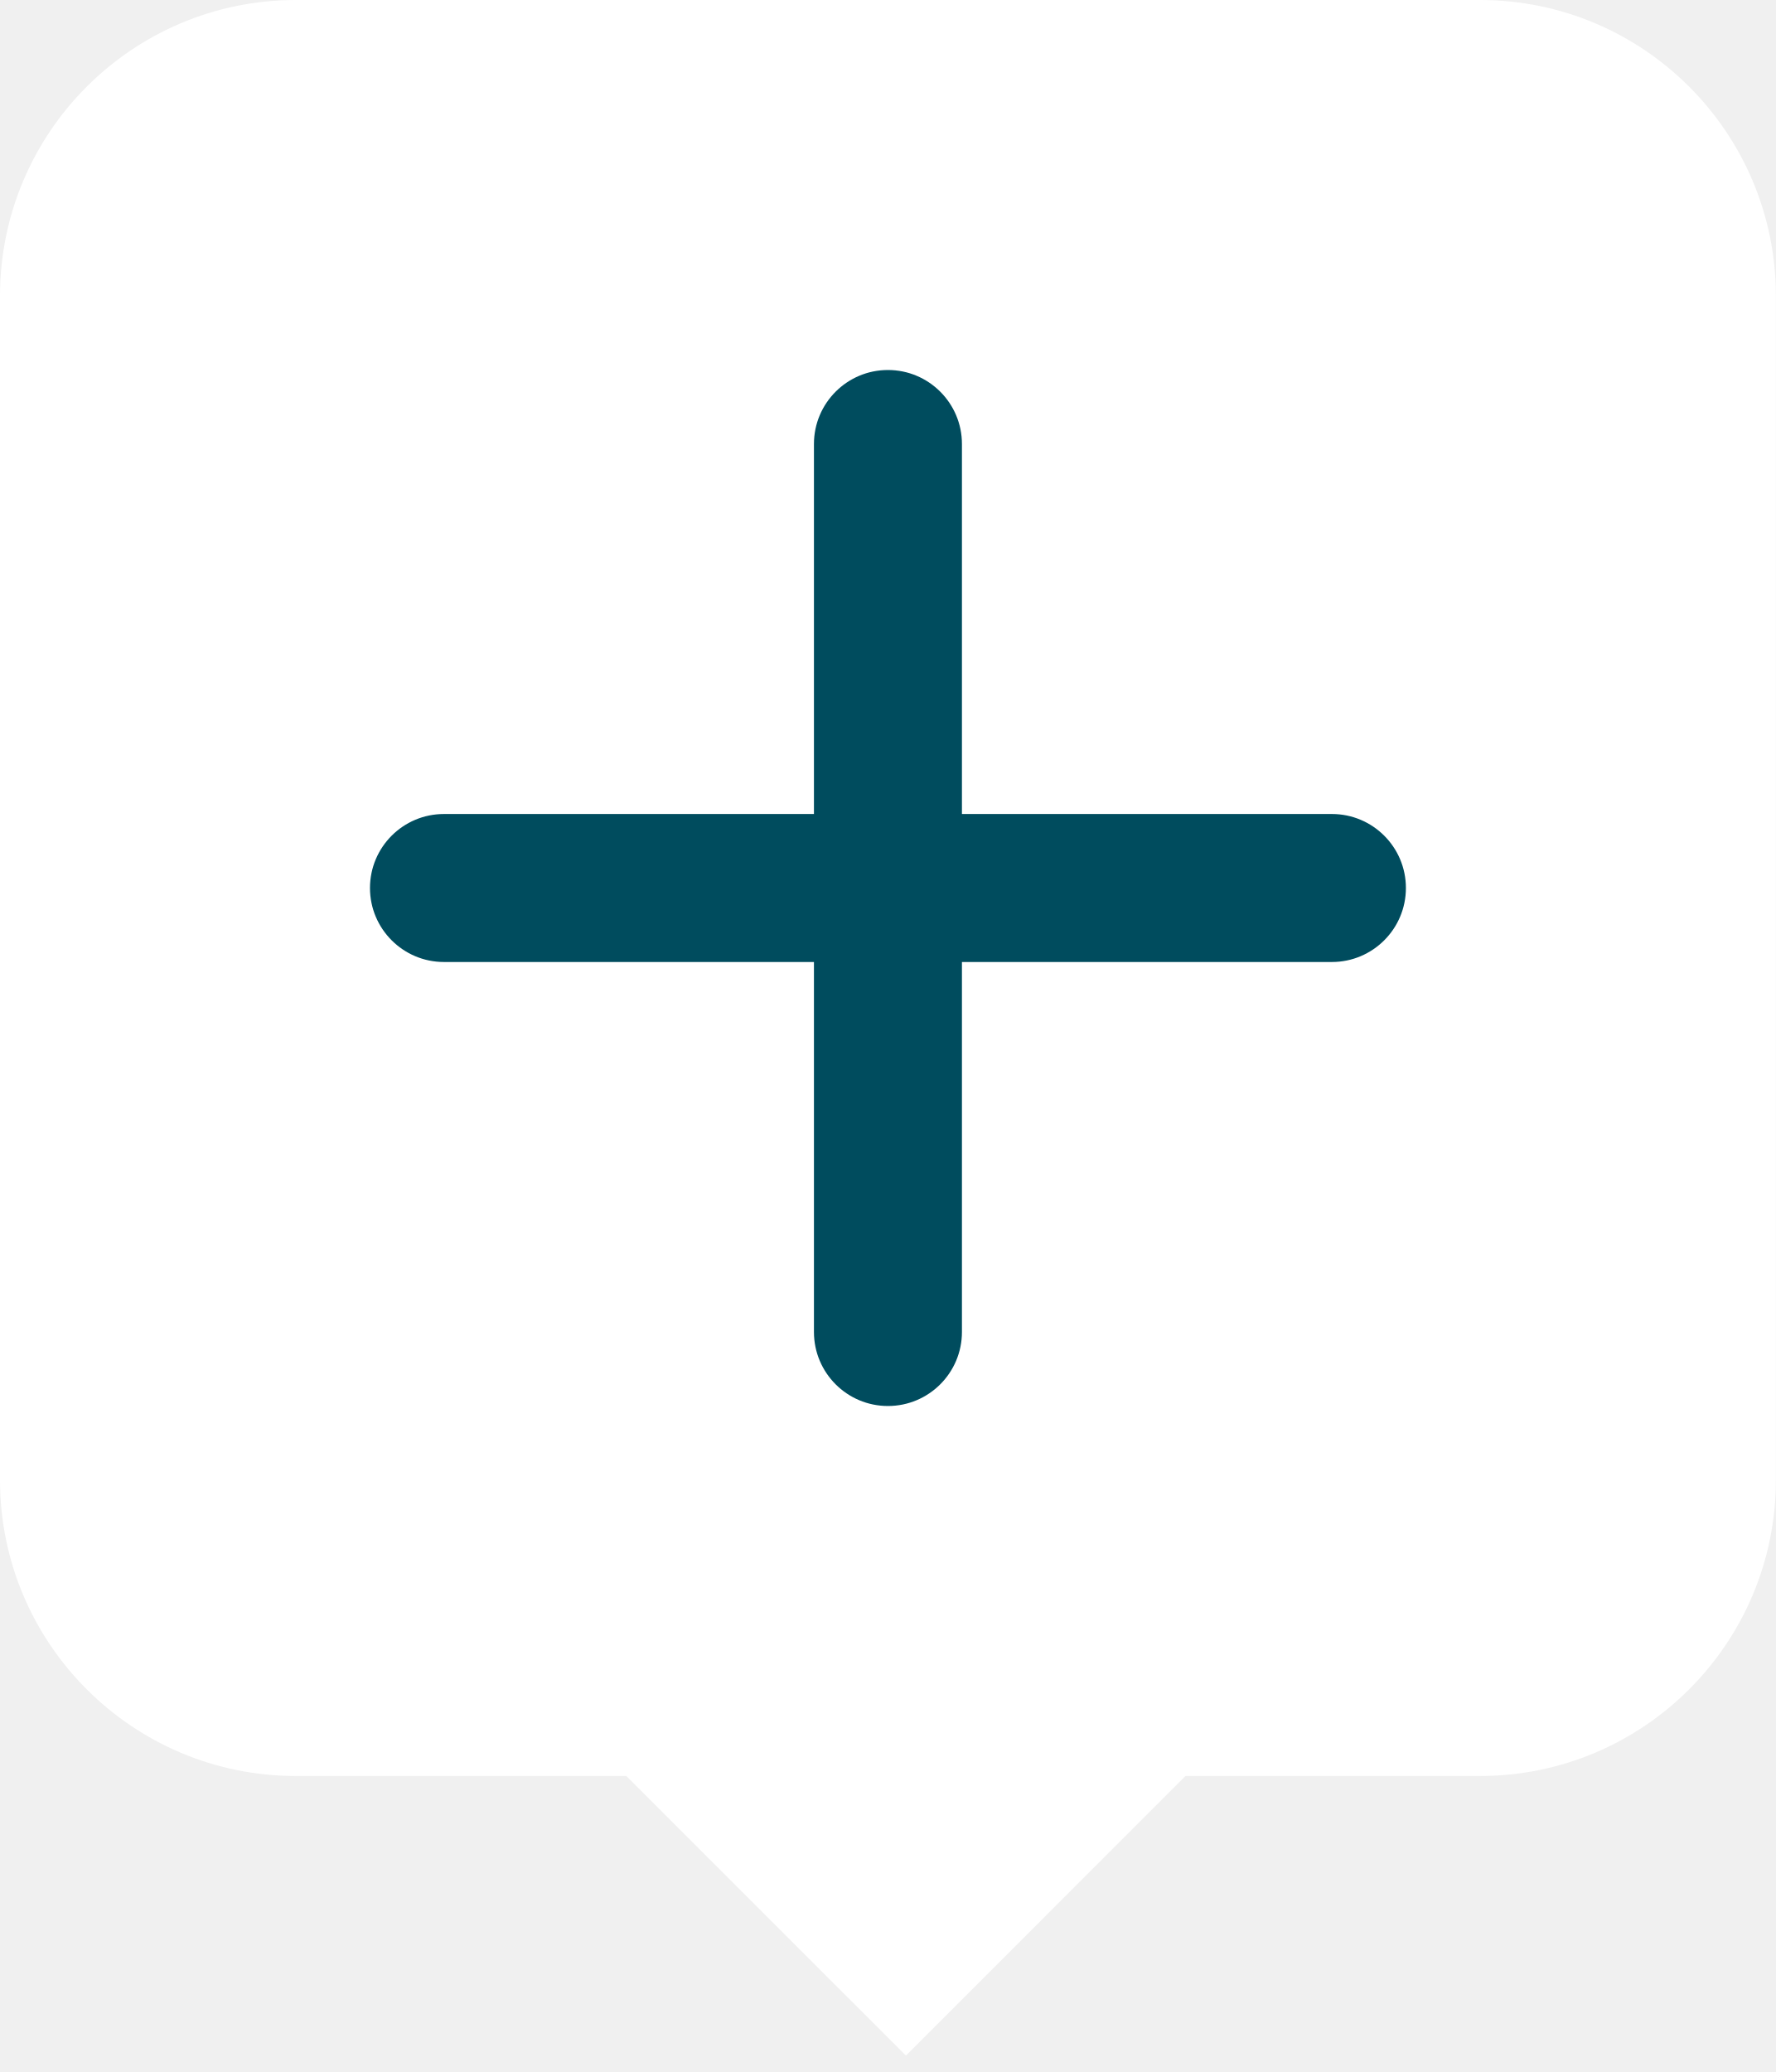
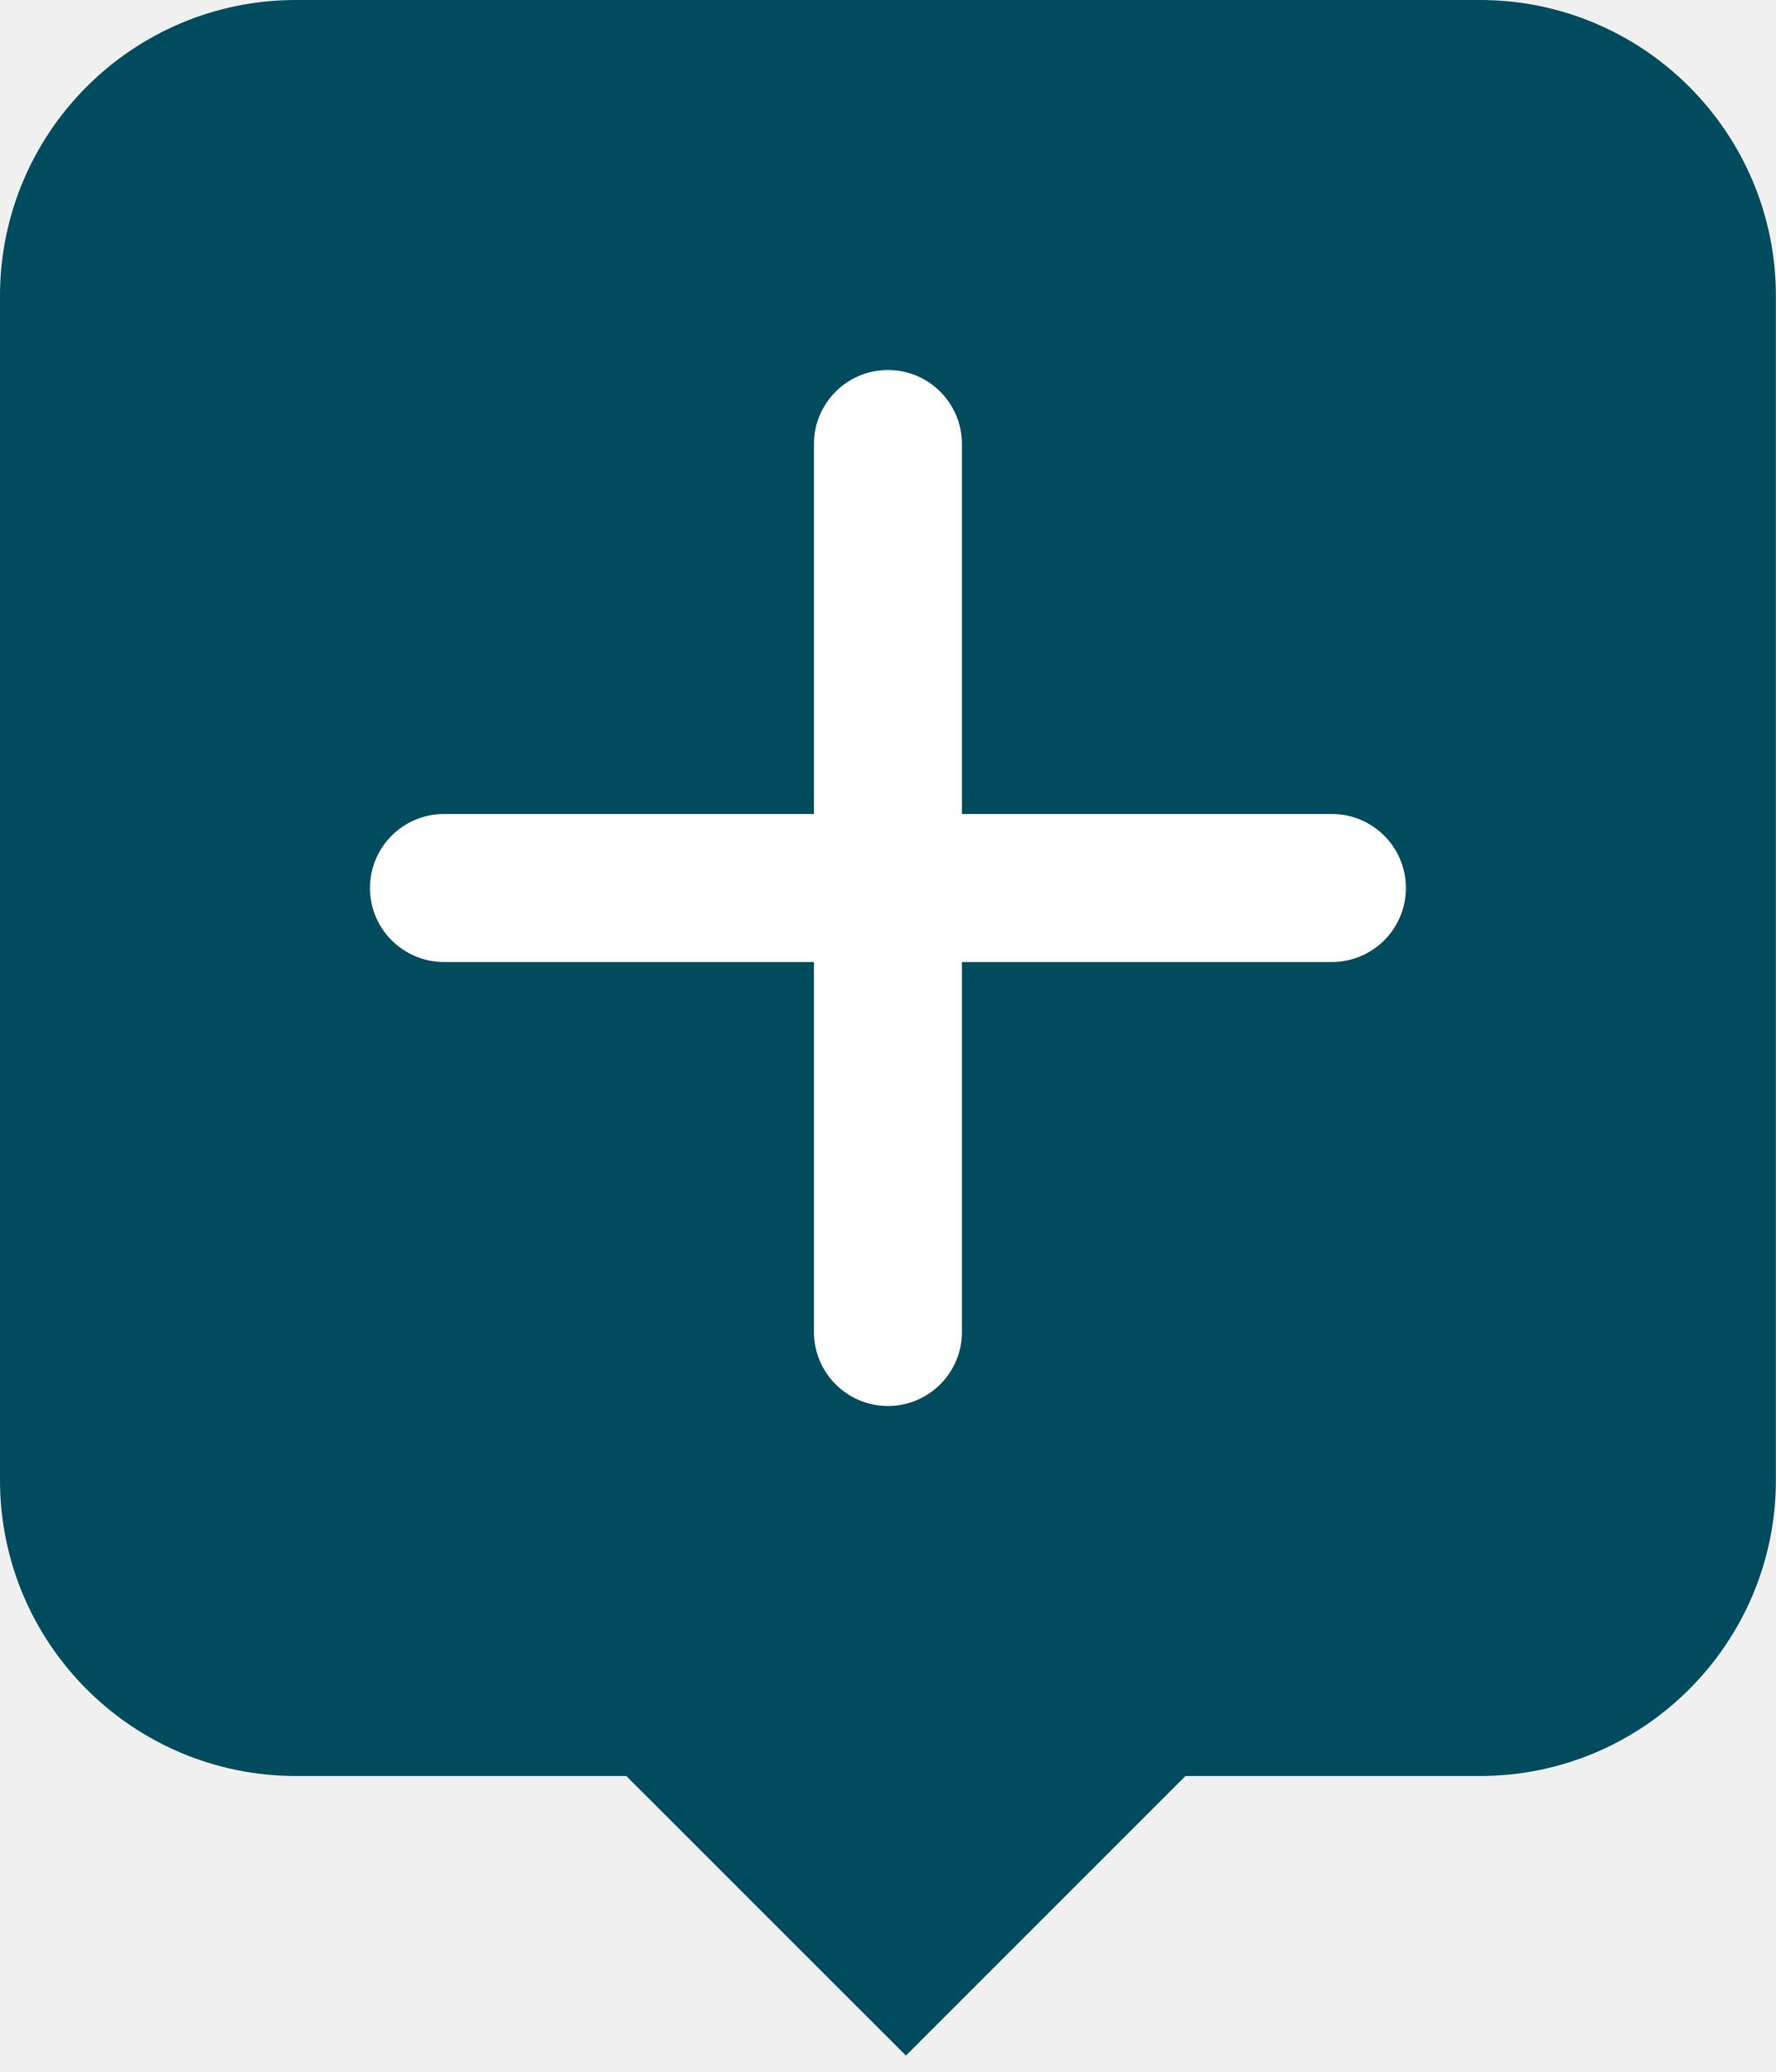
<svg xmlns="http://www.w3.org/2000/svg" width="24" height="28" viewBox="0 0 24 28" fill="none">
-   <path fill-rule="evenodd" clip-rule="evenodd" d="M4 0C1.791 0 0 1.791 0 4V20C0 22.209 1.791 24 4 24H8.464L12.243 27.778L16.021 24H20C22.209 24 24 22.209 24 20V4C24 1.791 22.209 0 20 0H4Z" fill="white" />
-   <path fill-rule="evenodd" clip-rule="evenodd" d="M13 6C13 5.448 12.552 5 12 5C11.448 5 11 5.448 11 6V11H6C5.448 11 5 11.448 5 12C5 12.552 5.448 13 6 13H11V18C11 18.552 11.448 19 12 19C12.552 19 13 18.552 13 18V13H18C18.552 13 19 12.552 19 12C19 11.448 18.552 11 18 11H13V6Z" fill="#004C5E" />
+   <path fill="#004C5E" fill-rule="evenodd" clip-rule="evenodd" d="M4 0C1.791 0 0 1.791 0 4V20C0 22.209 1.791 24 4 24H8.464L12.243 27.778L16.021 24H20C22.209 24 24 22.209 24 20V4C24 1.791 22.209 0 20 0H4Z" />
+   <path fill="white" fill-rule="evenodd" clip-rule="evenodd" d="M13 6C13 5.448 12.552 5 12 5C11.448 5 11 5.448 11 6V11H6C5.448 11 5 11.448 5 12C5 12.552 5.448 13 6 13H11V18C11 18.552 11.448 19 12 19C12.552 19 13 18.552 13 18V13H18C18.552 13 19 12.552 19 12C19 11.448 18.552 11 18 11H13V6Z" />
</svg>
